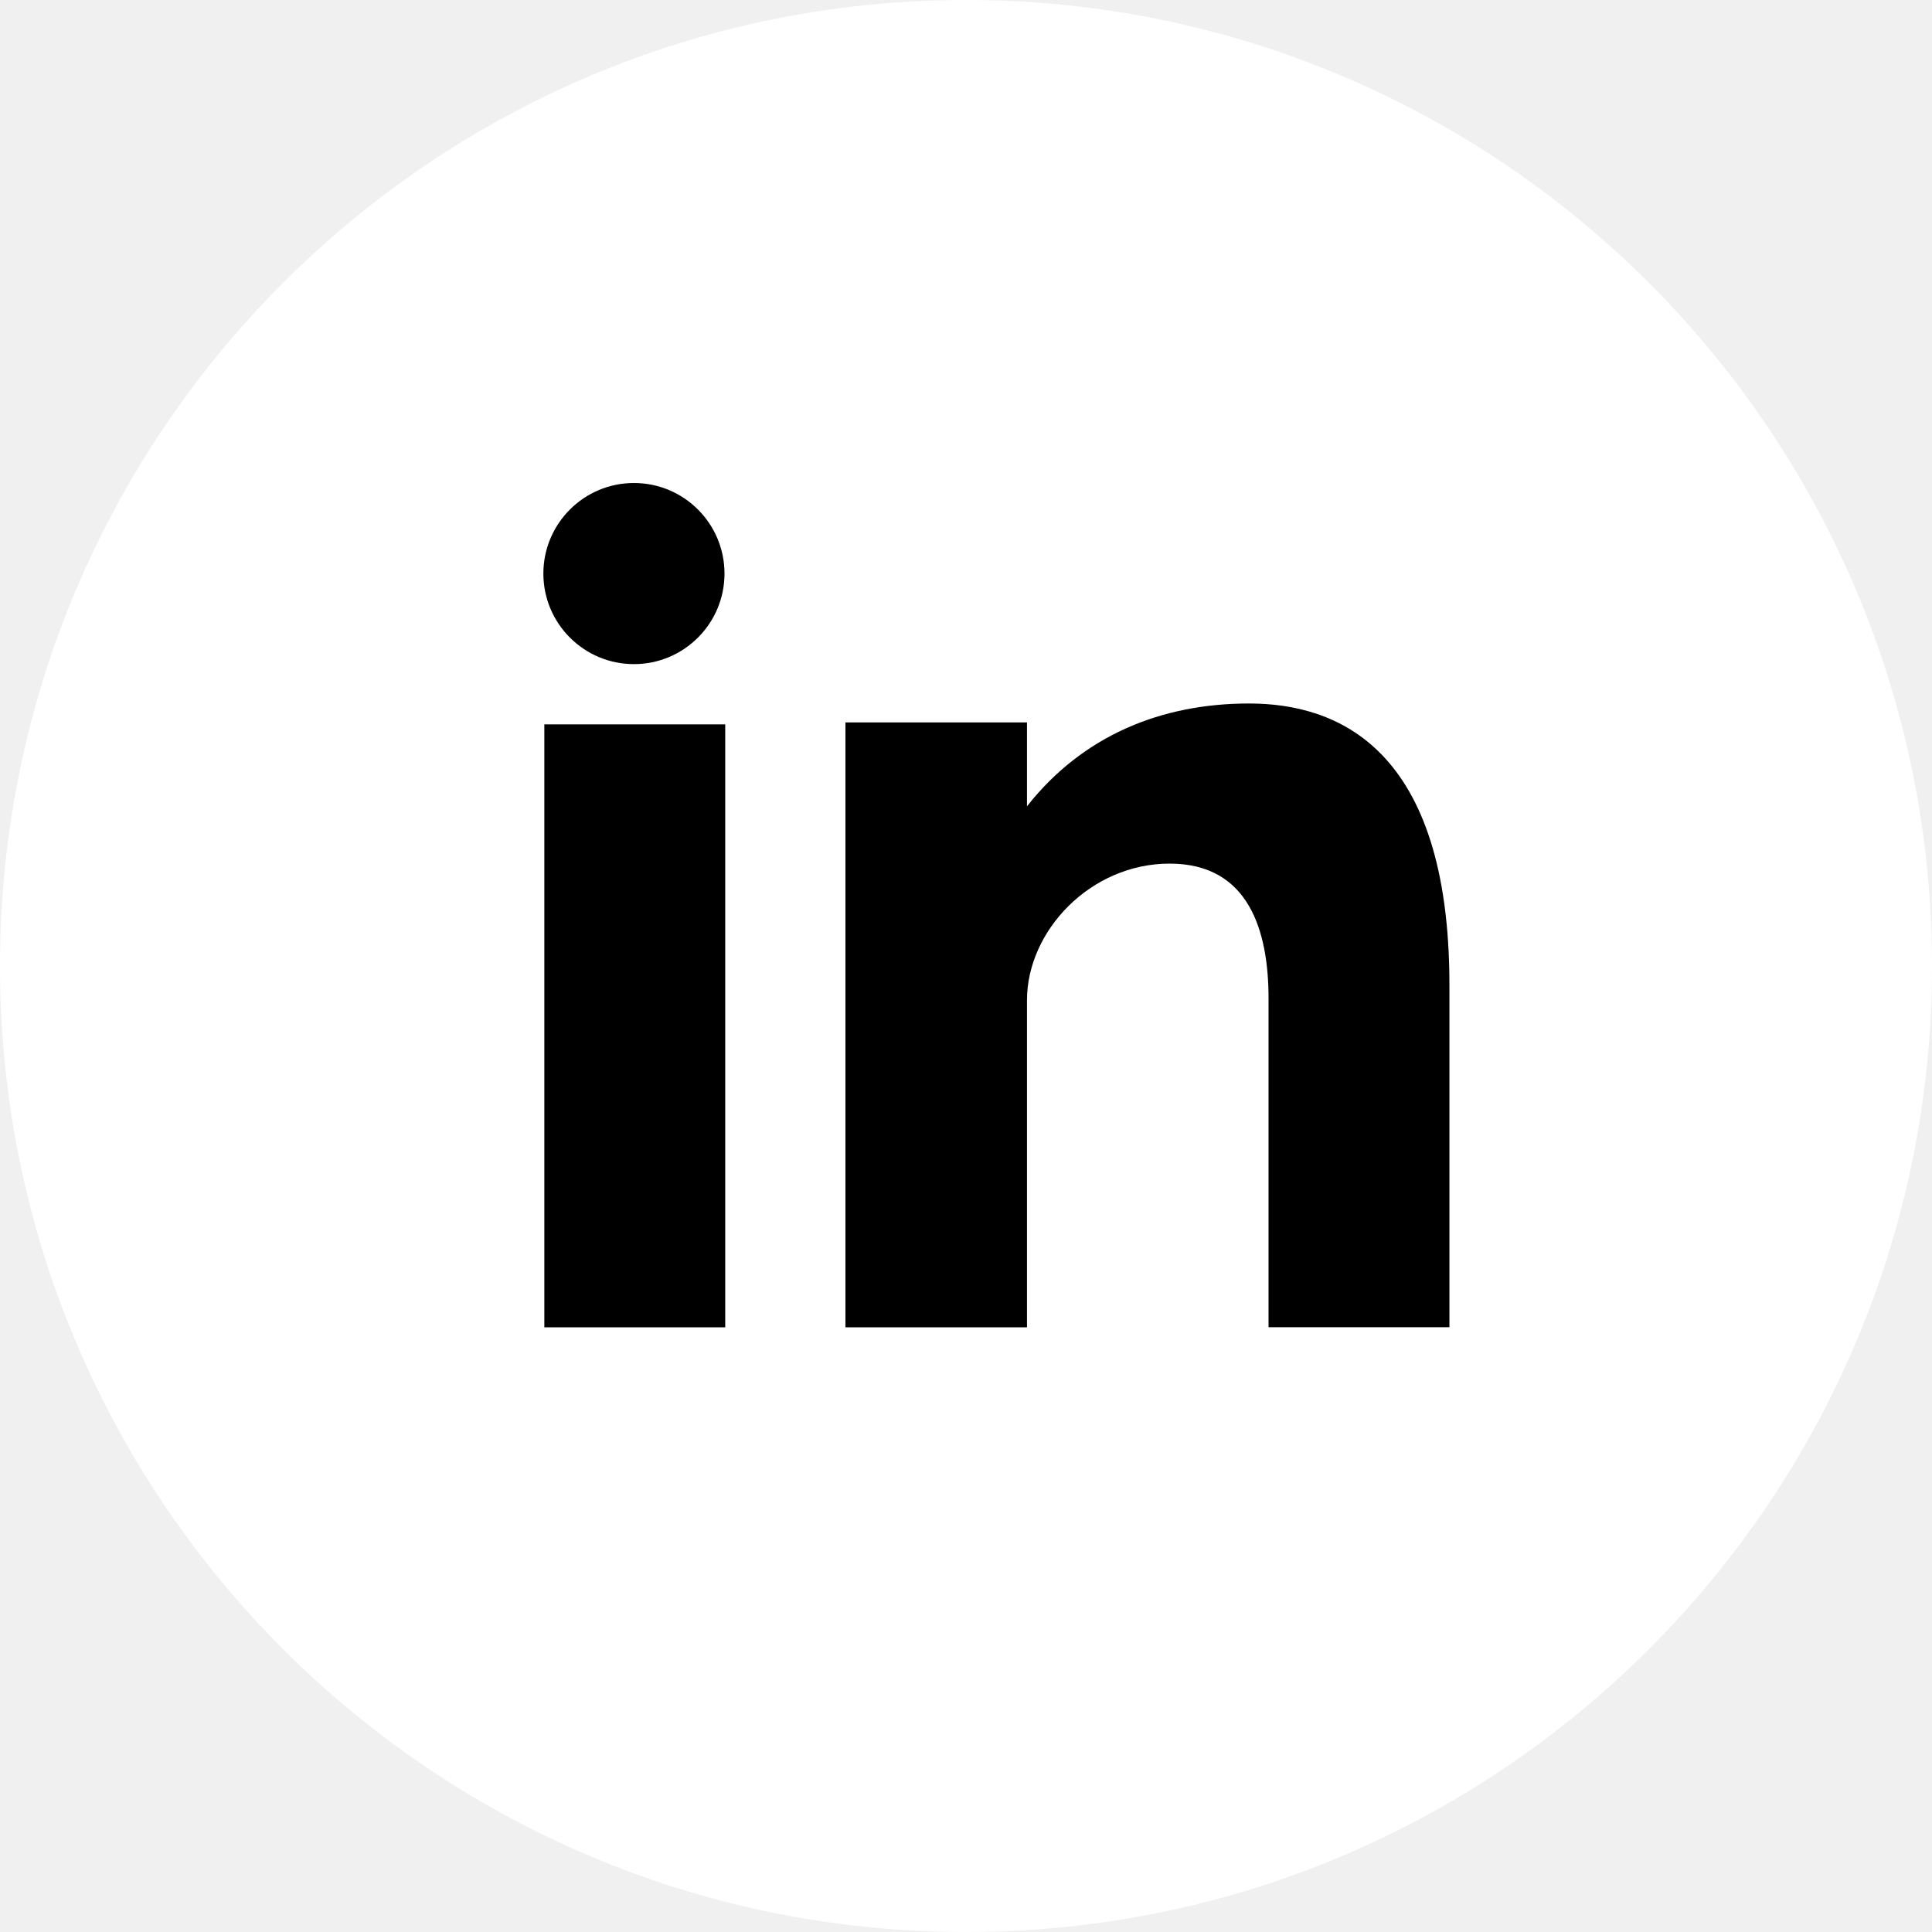
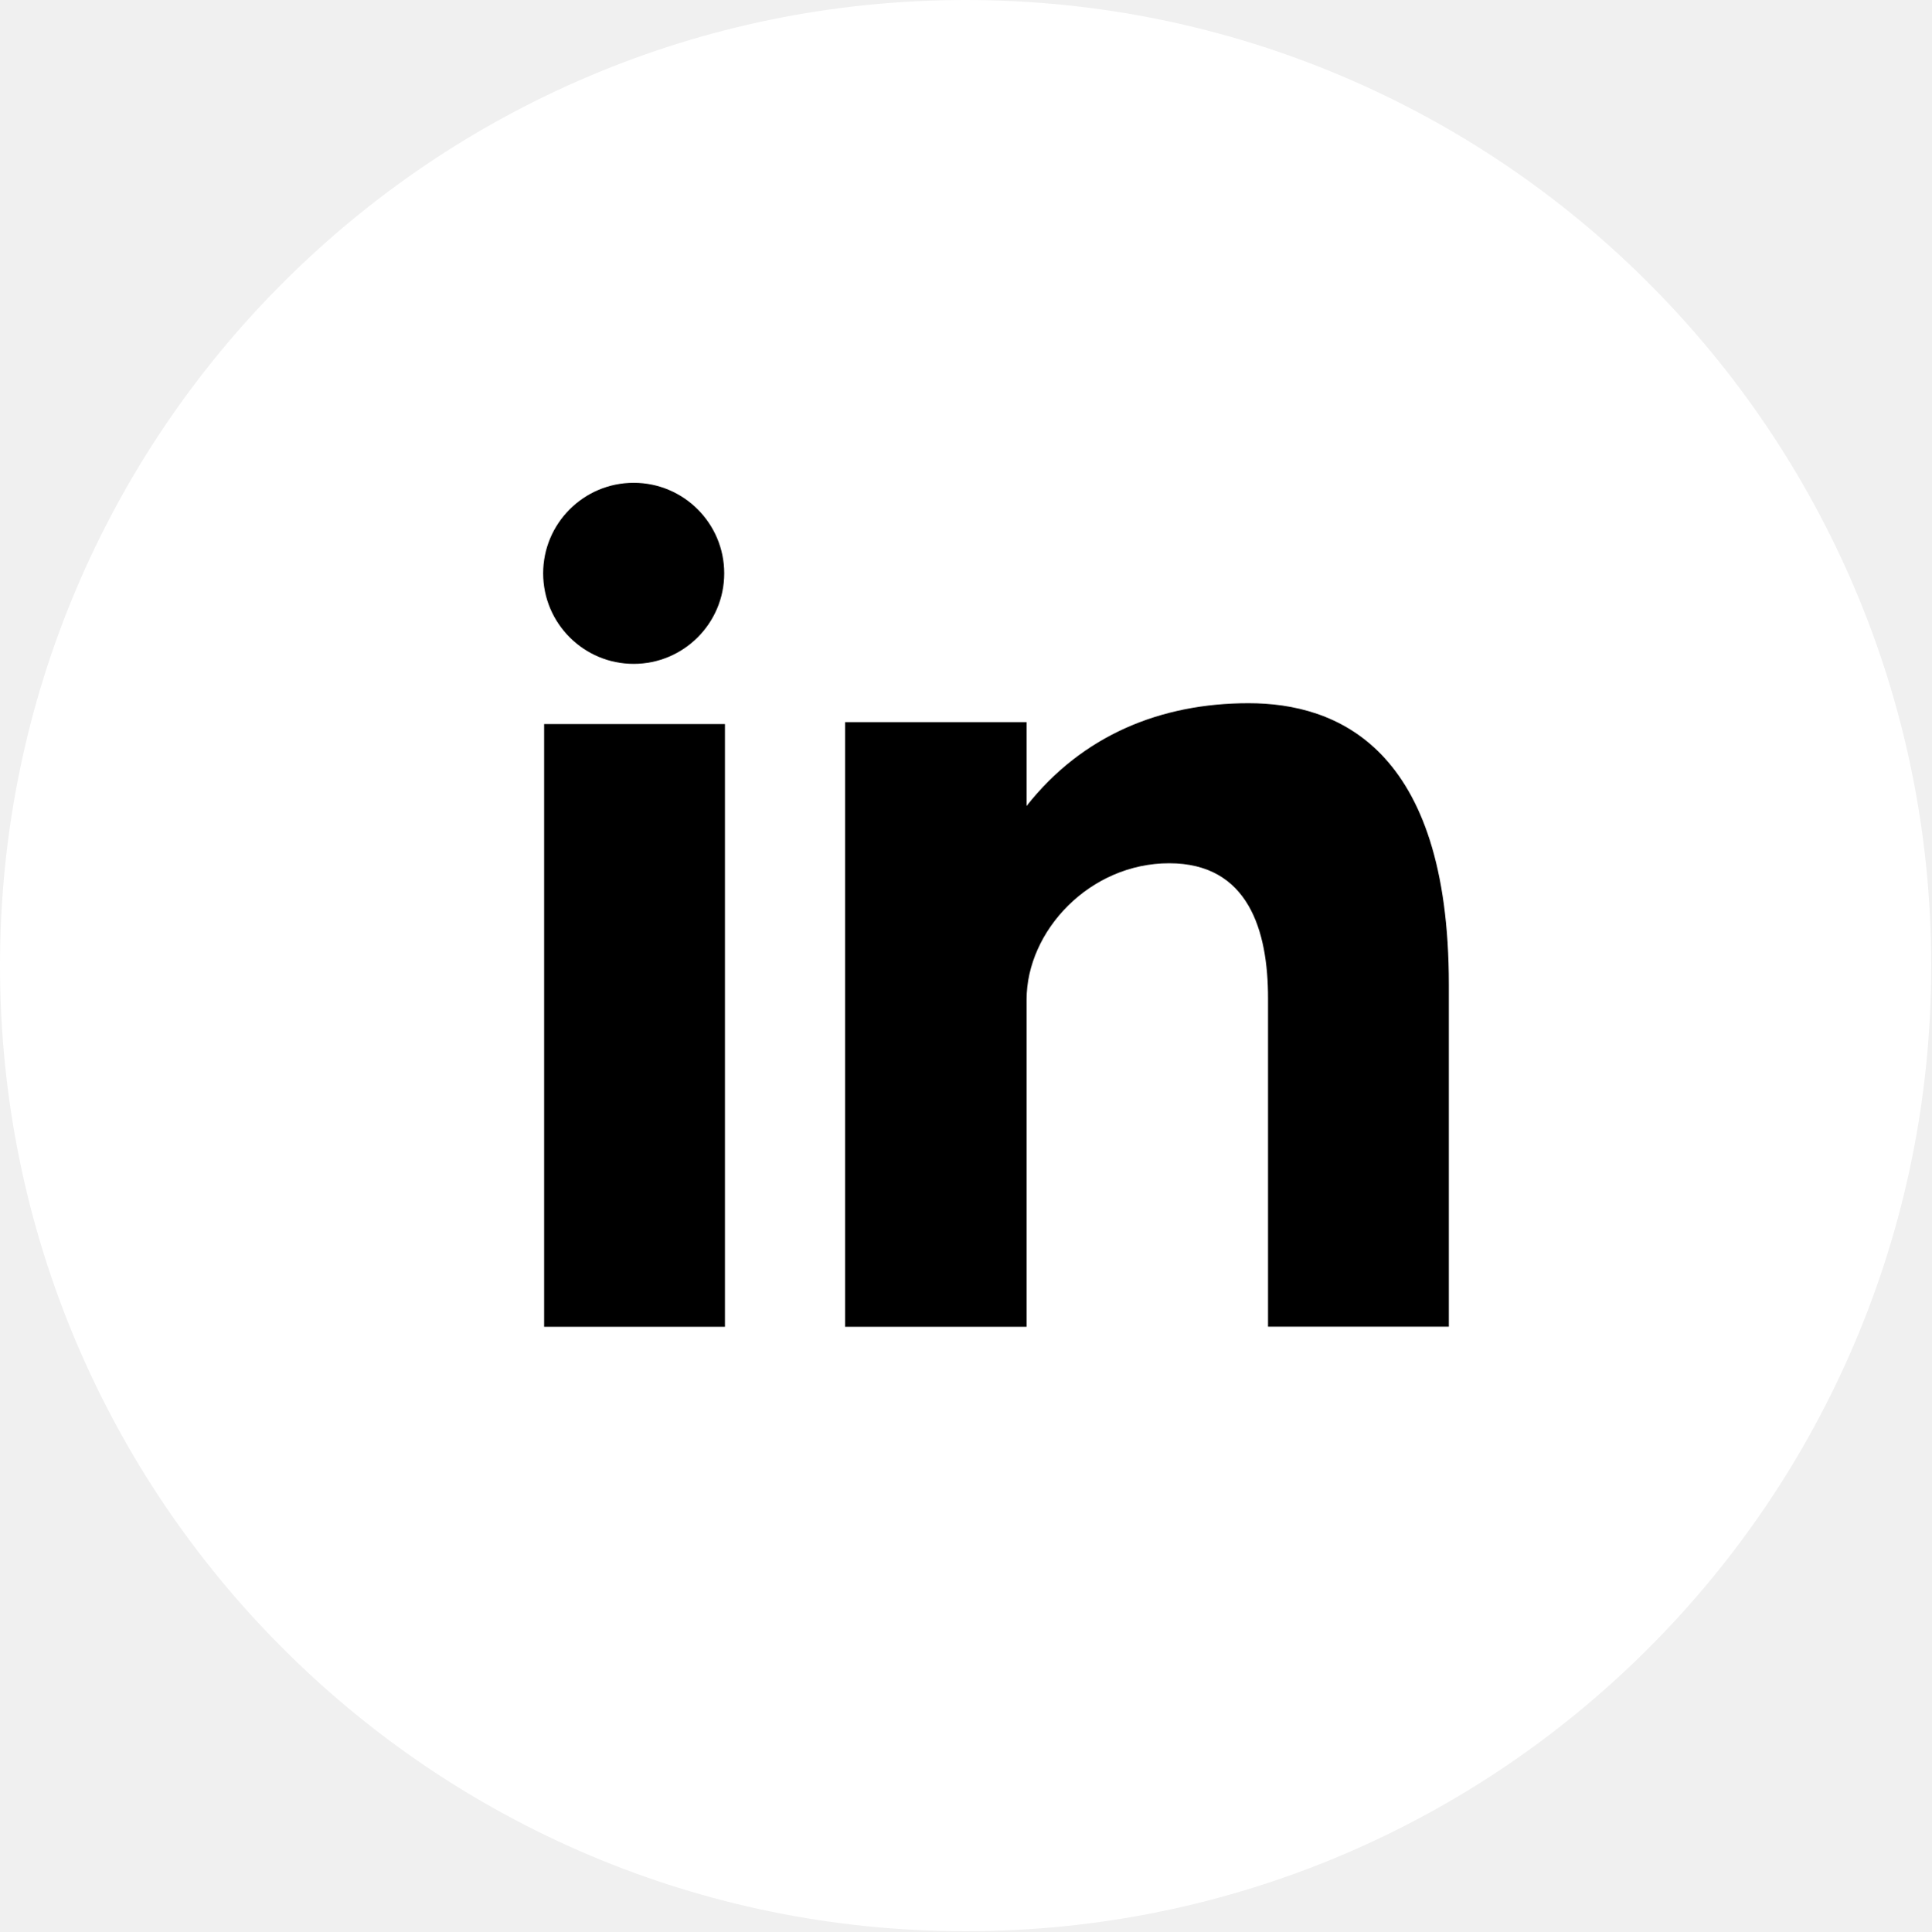
- <svg xmlns="http://www.w3.org/2000/svg" version="1.1" id="Layer_1" width="35" height="35" x="0px" y="0px" viewBox="0 0 291.319 291.319" style="enable-background:new 0 0 291.319 291.319;" xml:space="preserve">
+ <svg xmlns="http://www.w3.org/2000/svg" version="1.1" id="Layer_1" viewBox="0 0 291.319 291.319">
  <g>
    <path style="fill:#FFFFFF;" d="M145.659,0c80.45,0,145.66,65.219,145.66,145.66s-65.21,145.659-145.66,145.659S0,226.1,0,145.66   S65.21,0,145.659,0z" />
    <path style="fill:#000000;" d="M82.079,200.136h27.275v-90.91H82.079V200.136z M188.338,106.077   c-13.237,0-25.081,4.834-33.483,15.504v-12.654H127.48v91.21h27.375v-49.324c0-10.424,9.55-20.593,21.512-20.593   s14.912,10.169,14.912,20.338v49.57h27.275v-51.6C218.553,112.686,201.584,106.077,188.338,106.077z M95.589,100.141   c7.538,0,13.656-6.118,13.656-13.656S103.127,72.83,95.589,72.83s-13.656,6.118-13.656,13.656S88.051,100.141,95.589,100.141z" />
  </g>
</svg>
